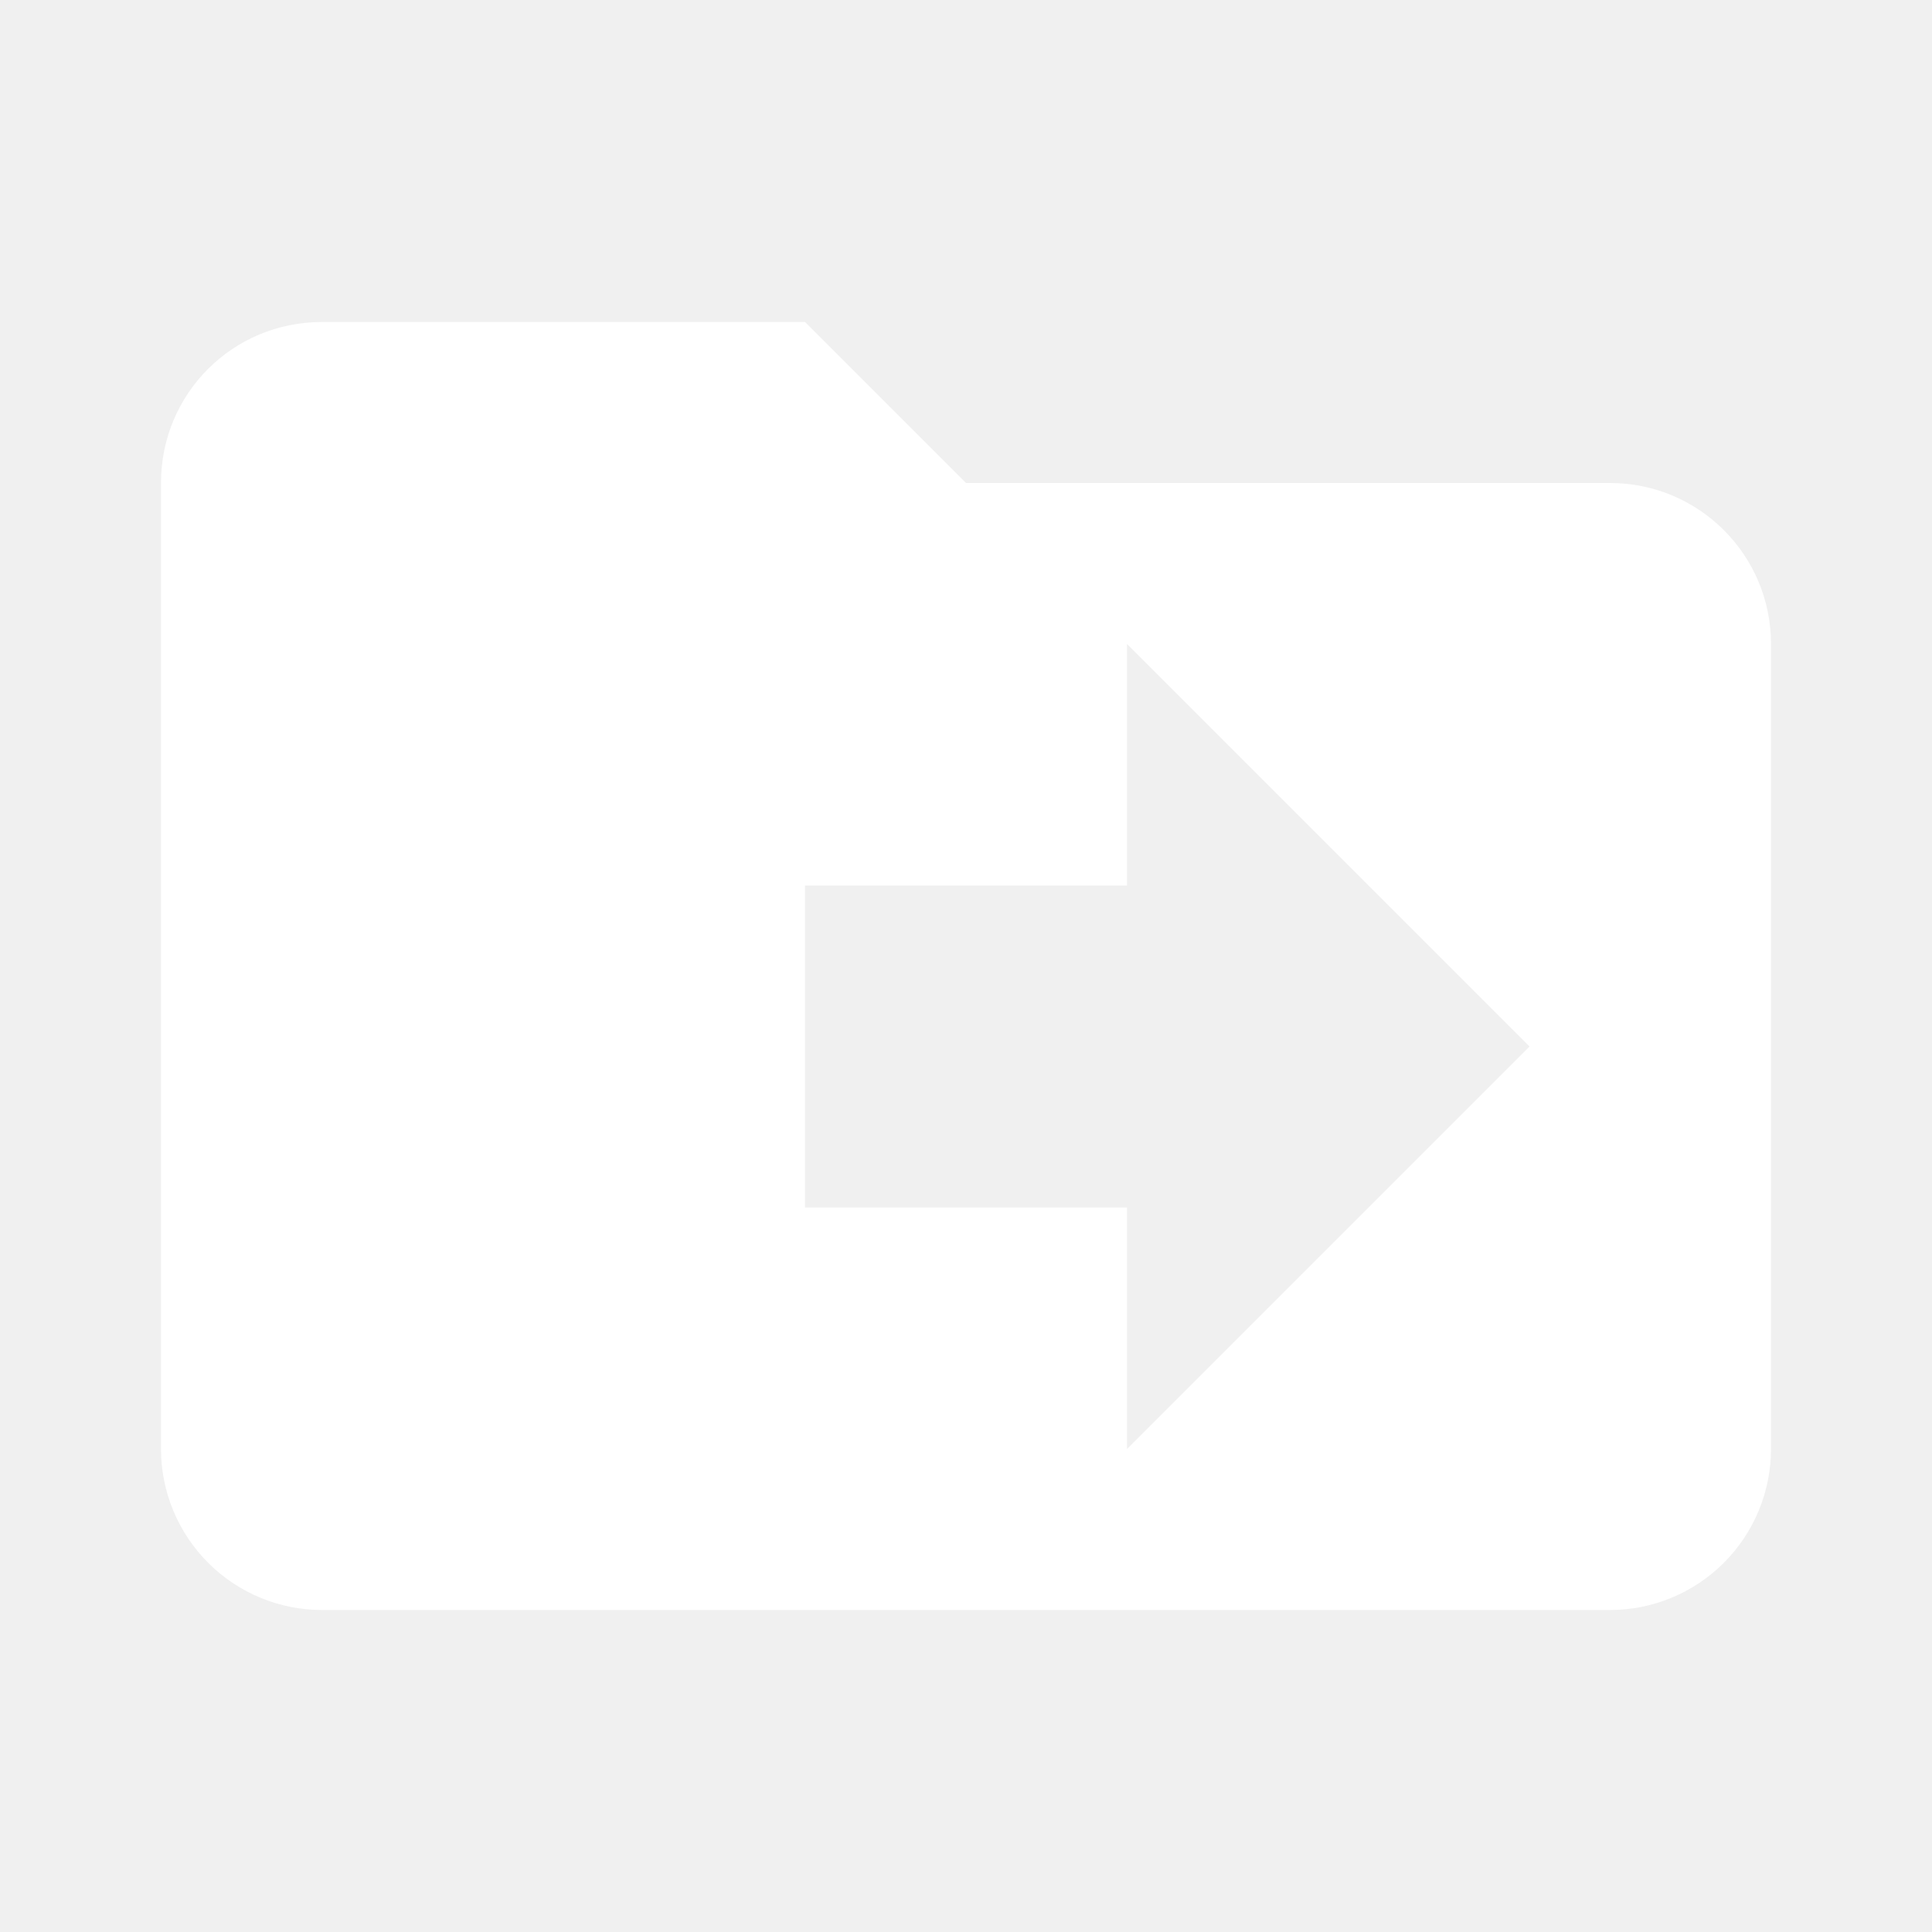
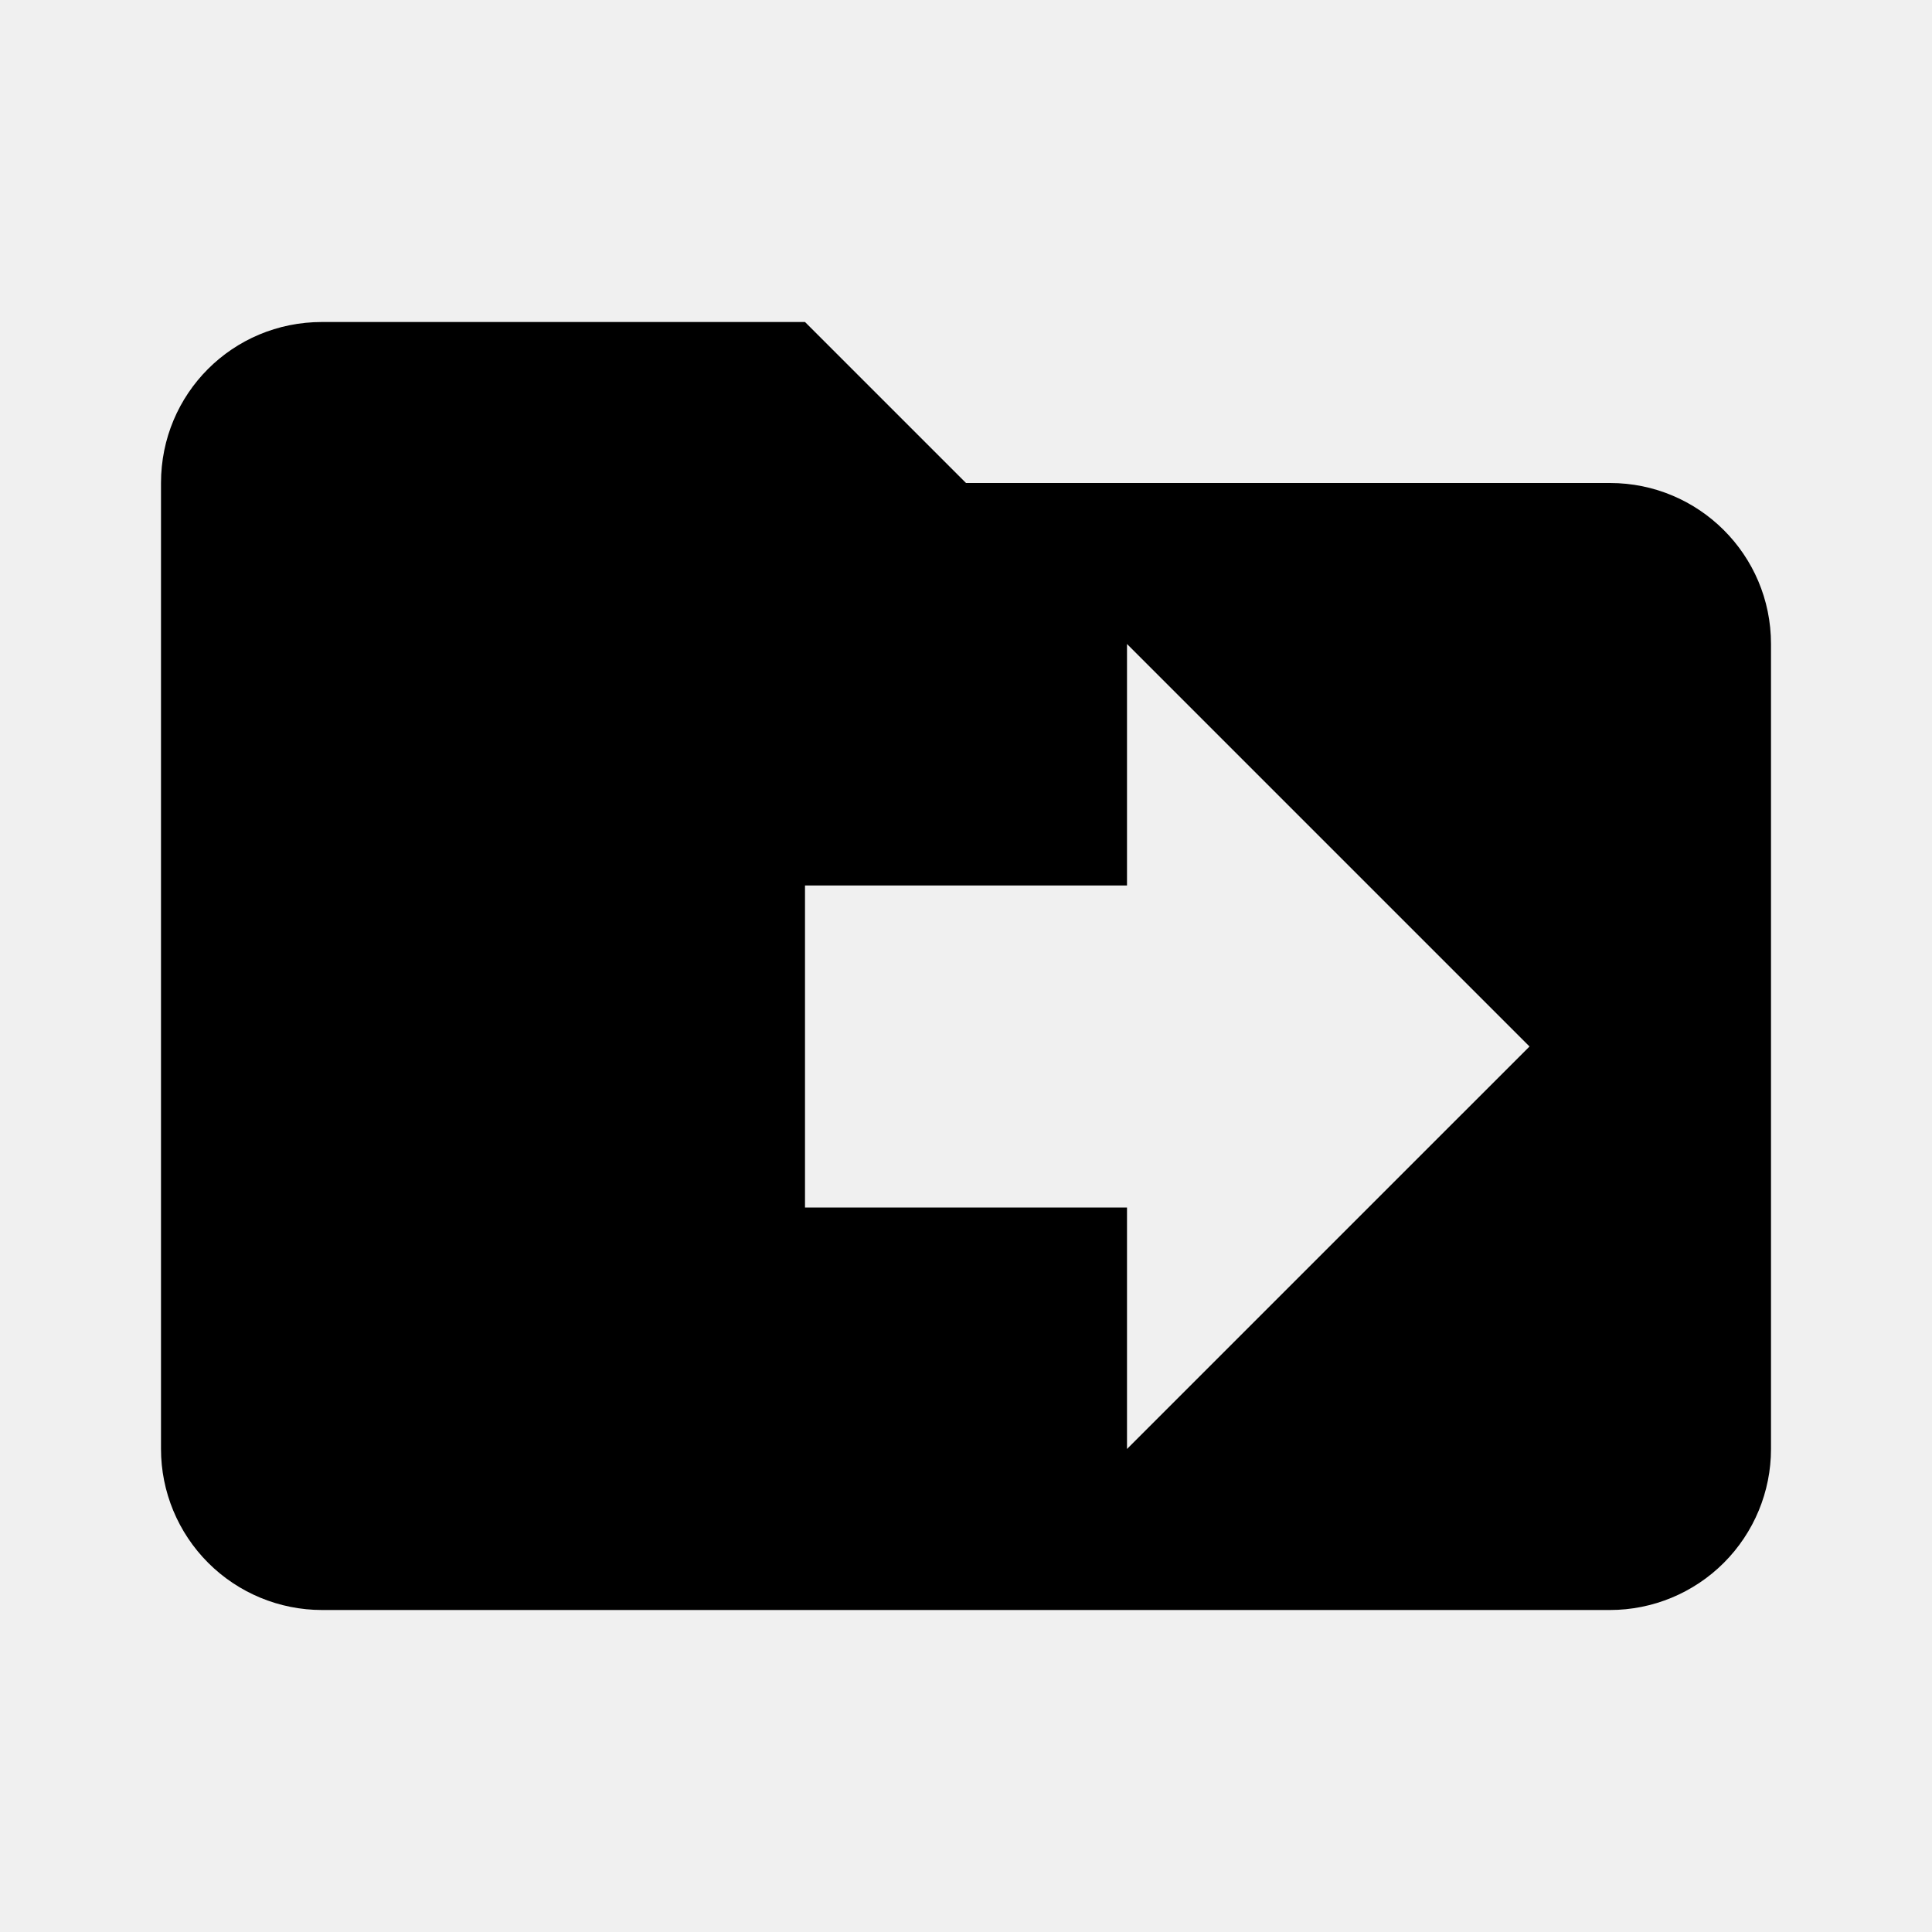
<svg xmlns="http://www.w3.org/2000/svg" width="24" height="24" viewBox="0 0 24 24" fill="none">
-   <path d="M14 18V15H10V11H14V8L19 13M20 6H12L10 4H4C2.89 4 2 4.89 2 6V18C2 18.53 2.211 19.039 2.586 19.414C2.961 19.789 3.47 20 4 20H20C20.53 20 21.039 19.789 21.414 19.414C21.789 19.039 22 18.53 22 18V8C22 6.89 21.1 6 20 6Z" fill="white" />
+   <path d="M14 18V15H10V11H14V8L19 13M20 6H12L10 4H4C2.89 4 2 4.89 2 6V18C2 18.53 2.211 19.039 2.586 19.414C2.961 19.789 3.47 20 4 20H20C20.53 20 21.039 19.789 21.414 19.414C21.789 19.039 22 18.53 22 18V8C22 6.89 21.1 6 20 6Z" fill="currentColor" />
</svg>
